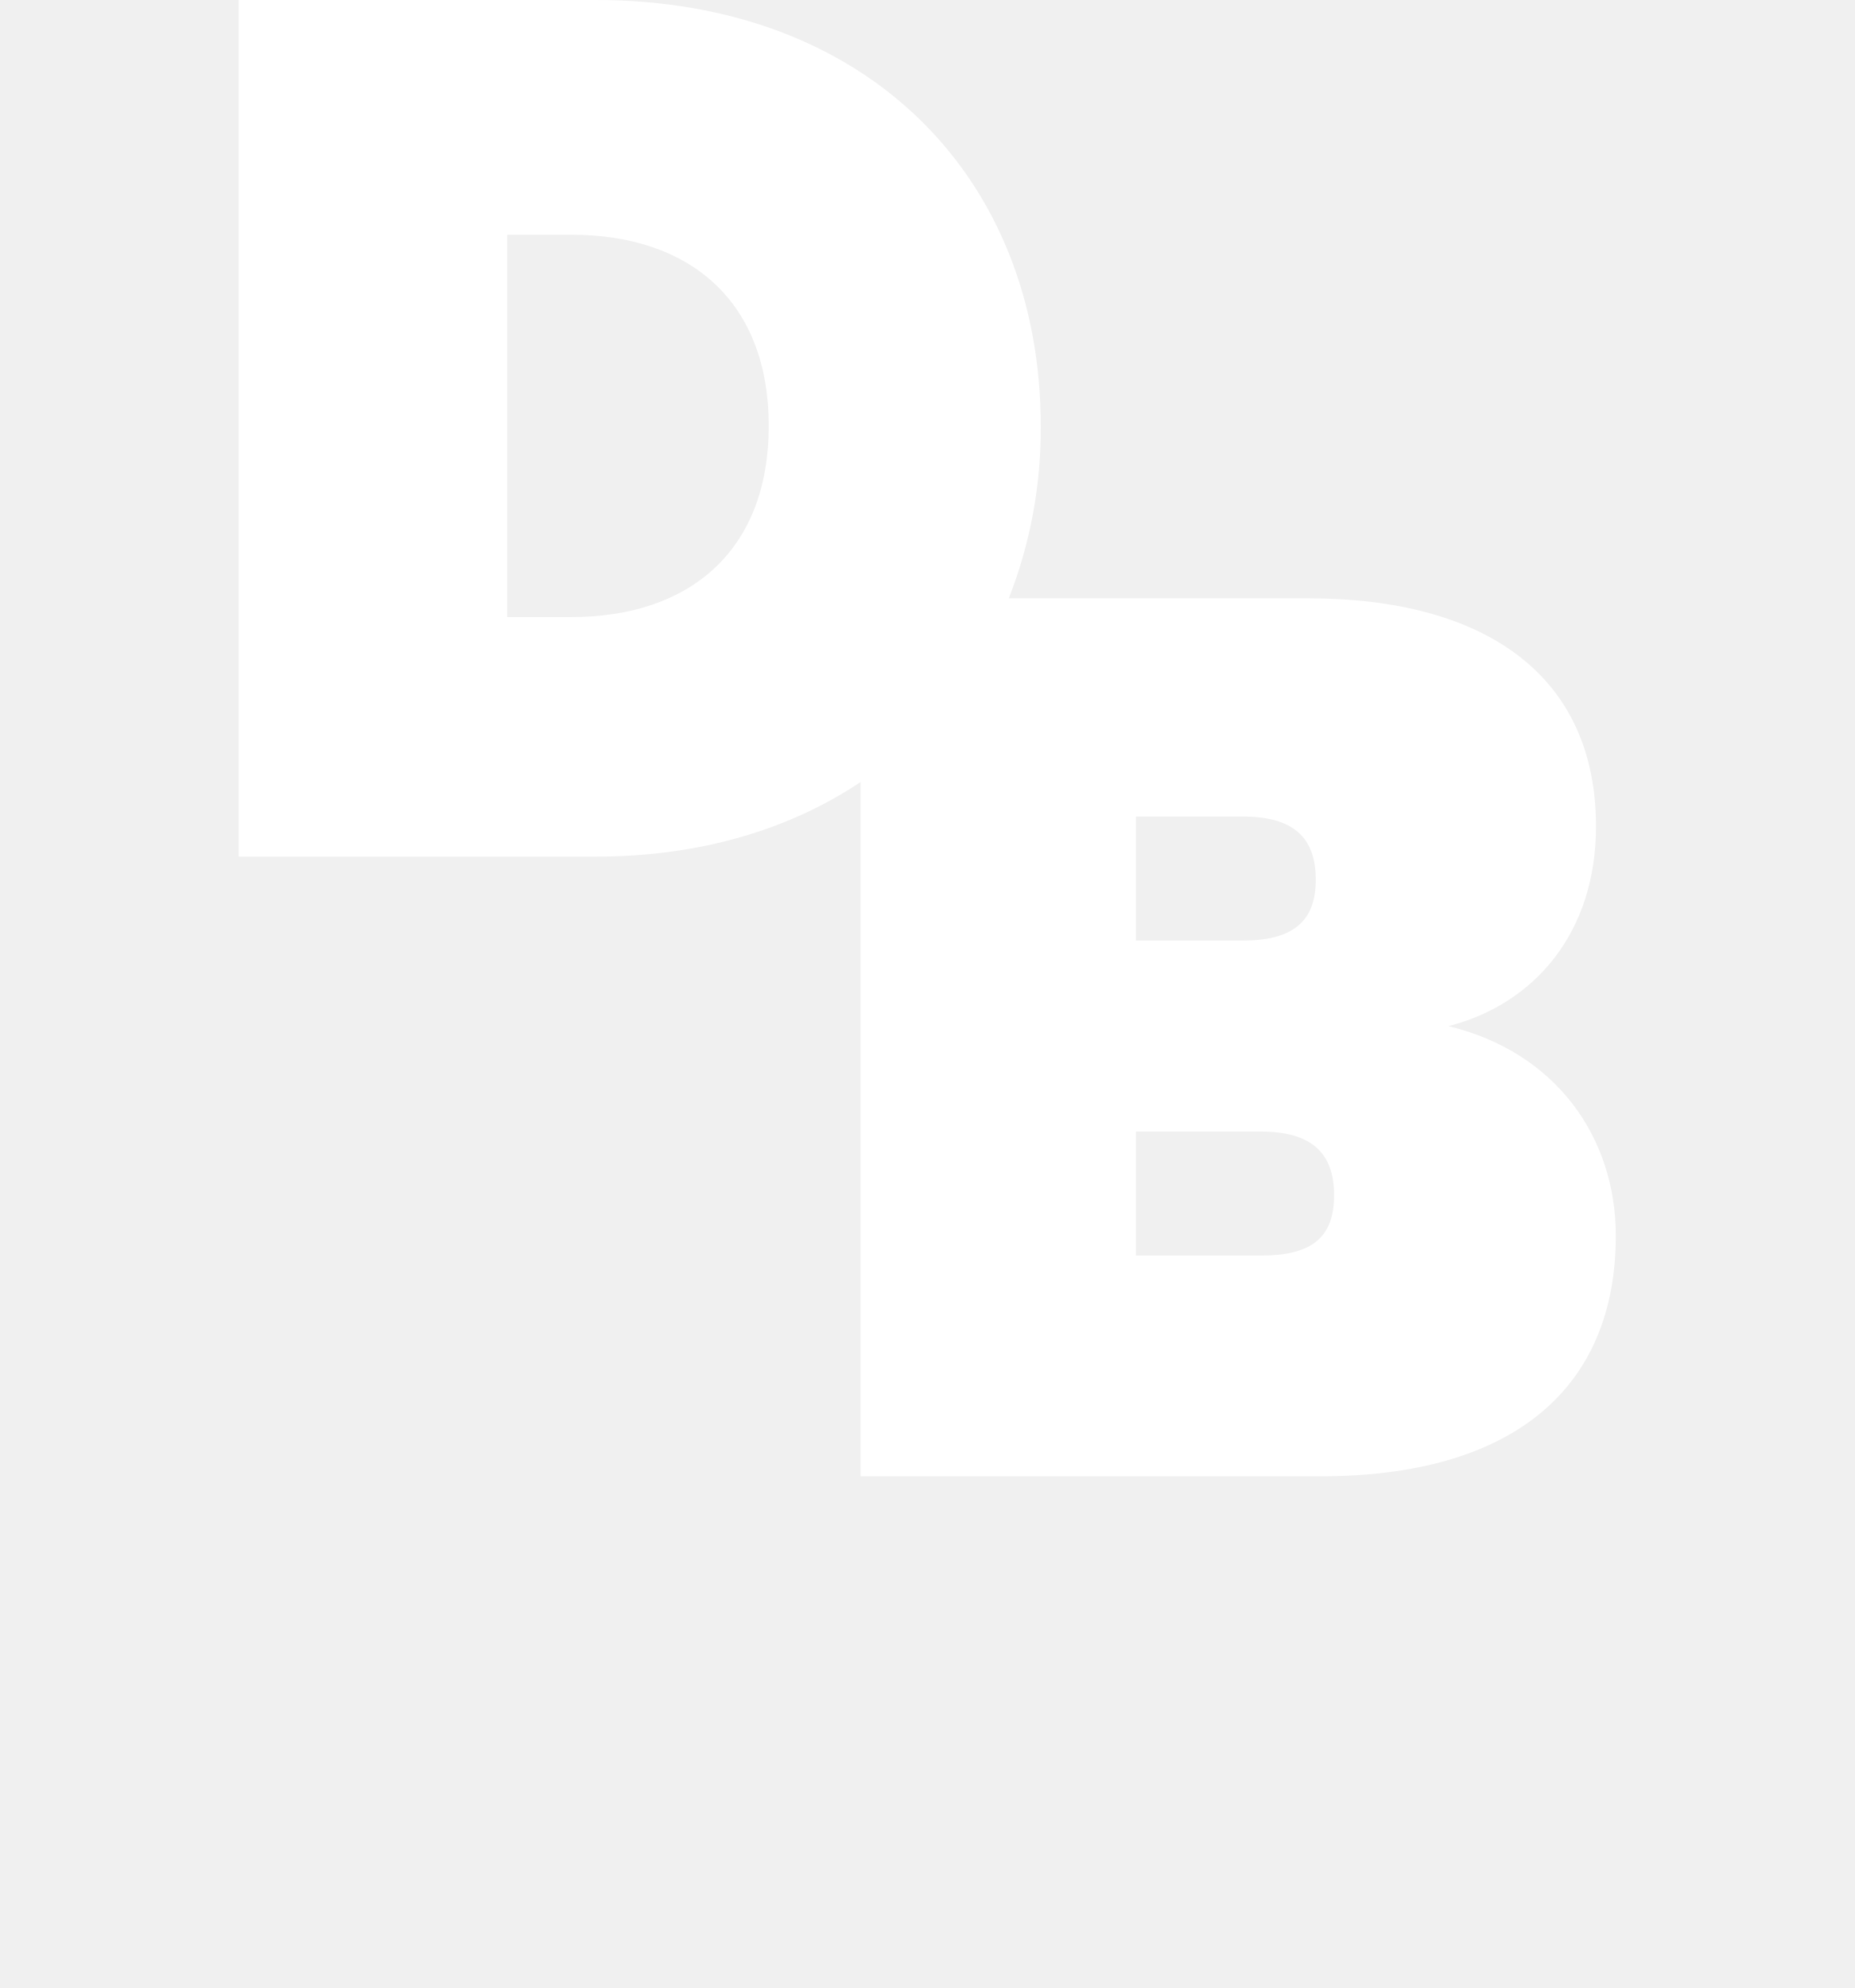
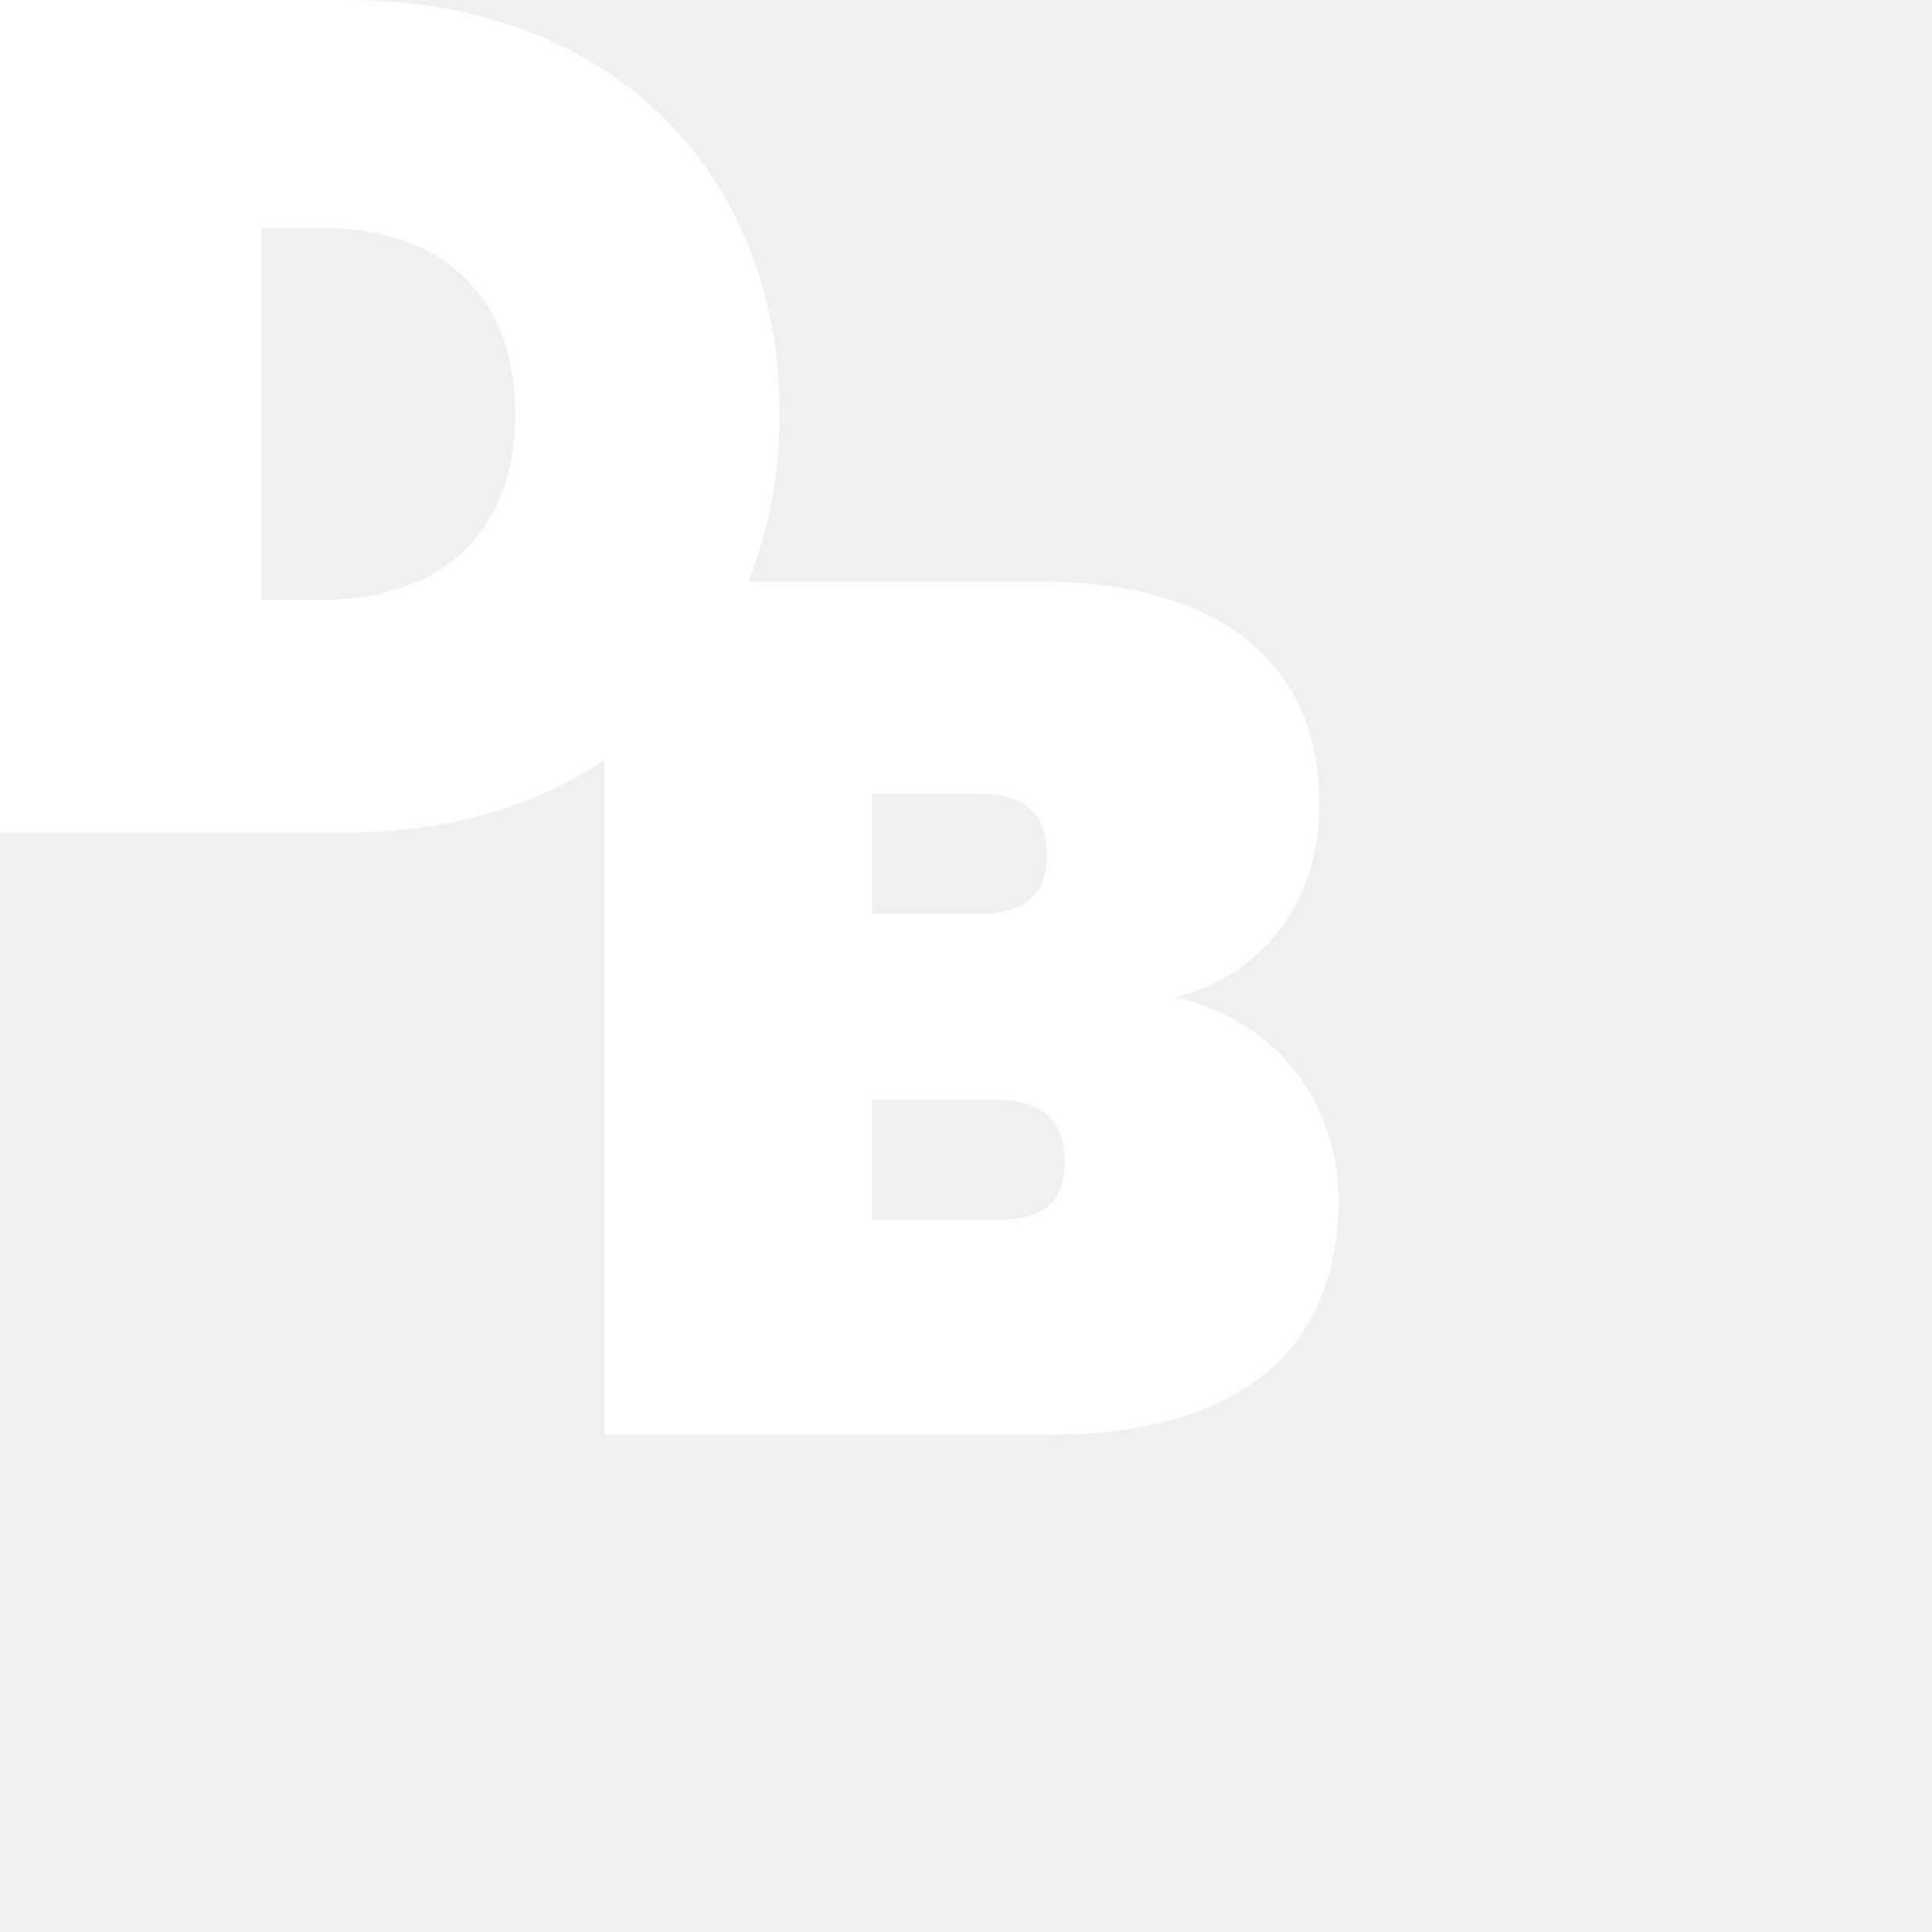
- <svg xmlns="http://www.w3.org/2000/svg" width="3gig00" height="300" clip-rule="evenodd">
+ <svg xmlns="http://www.w3.org/2000/svg" width="300" height="300" clip-rule="evenodd">
  <g id="Layer_2" data-name="Layer 2">
    <g id="Layer_1-2" data-name="Layer 1">
      <path d="M182.58,154.85c13.1-3.37,22.27-14.22,22.27-30.13,0-23-17-34.43-43.42-34.43h-45.2a69.87,69.87,0,0,0,4.82-26C121.05,27,95.12,0,53.86,0H0V129.27H53.86c15.78,0,29.32-4.11,40-11.26V222.78H163.3c28.82,0,44.54-13.1,44.54-36.31C207.84,171.69,198.86,158.78,182.58,154.85ZM50.21,93.12H40.53V35.42h9.68C68.1,35.42,80,45.47,80,64.27S68.1,93.12,50.21,93.12Zm85.21,30.1h16.09c7.49,0,11.05,3,11.05,9.55,0,6.36-3.56,9.17-11.05,9.17H135.42Zm18.9,66.25h-18.9V170.76h18.9c7.49,0,11,3.18,11,9.54C165.36,186.85,161.81,189.47,154.32,189.47Z" style="fill:#fff" />
    </g>
  </g>
</svg>
